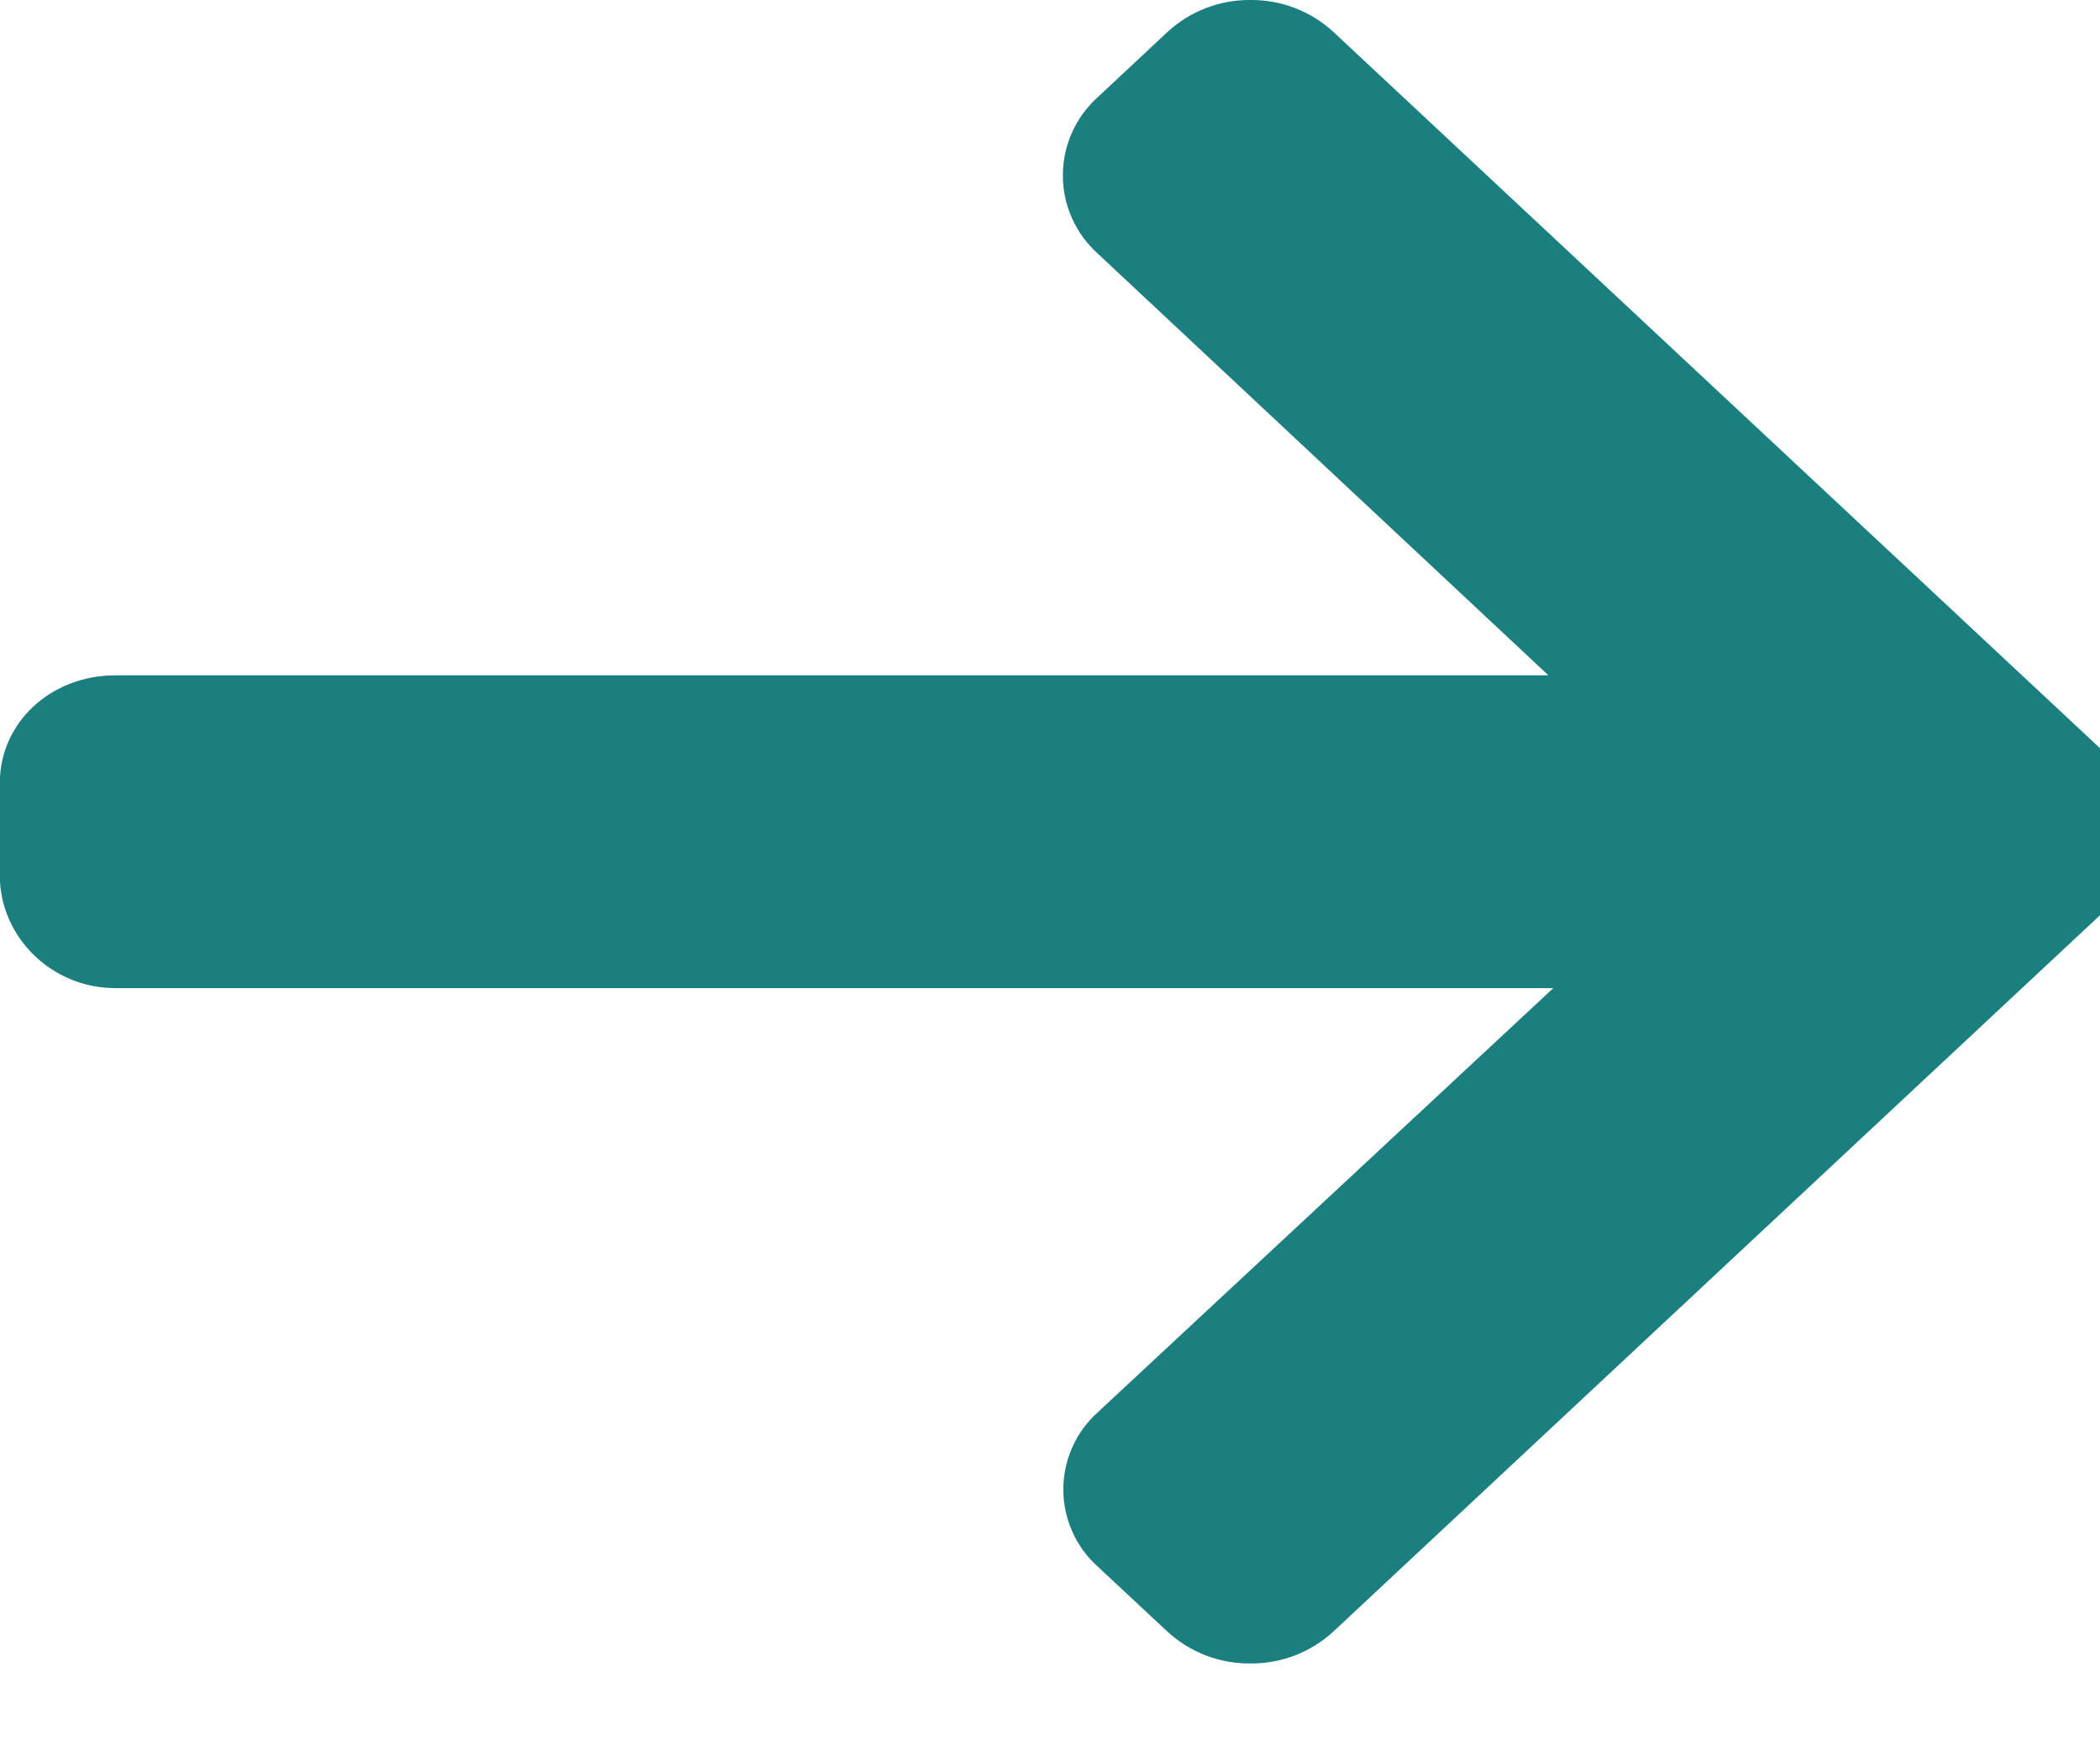
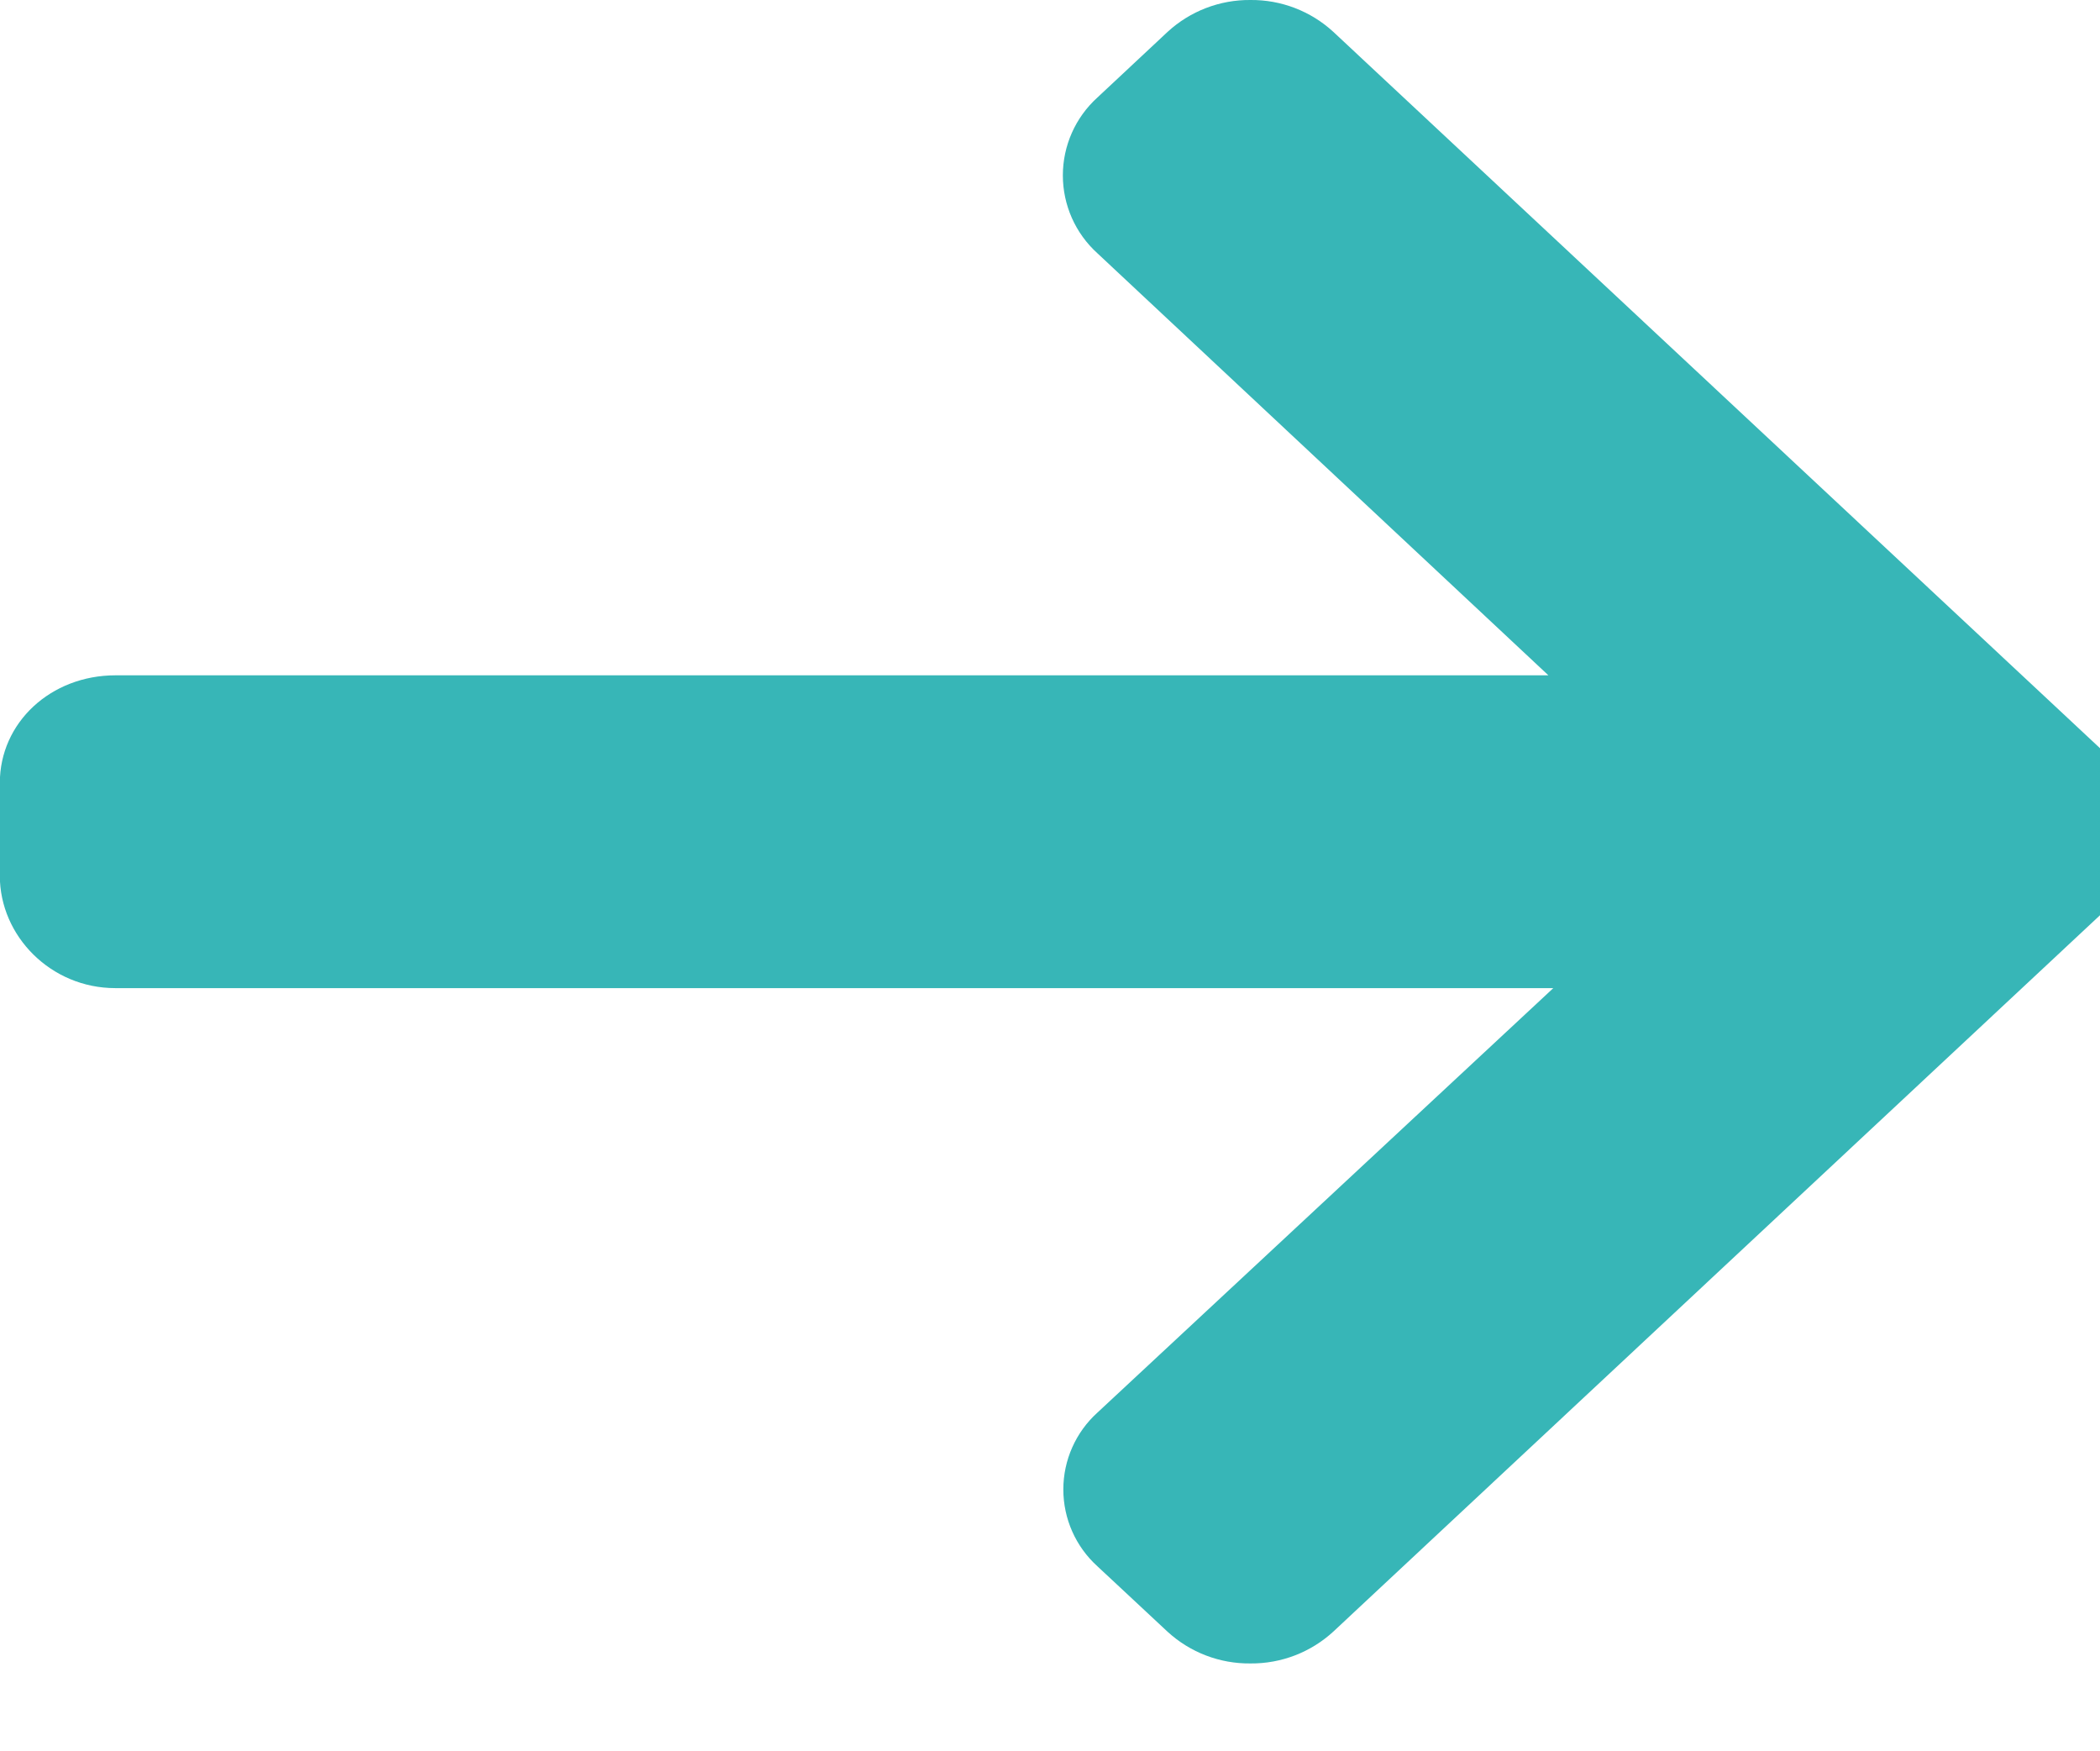
<svg xmlns="http://www.w3.org/2000/svg" width="12" height="10" viewBox="0 0 12 10">
  <g>
    <g>
-       <path fill="#1b7f80" d="M12.036 4.308L7.619.182A.69.69 0 0 0 7.145 0a.69.69 0 0 0-.473.182l-.401.375a.6.6 0 0 0 0 .89l2.577 2.411H.66c-.37 0-.661.27-.661.615v.53c0 .345.292.642.66.642h8.217L6.271 8.07a.592.592 0 0 0 0 .878l.401.374a.689.689 0 0 0 .474.181.69.69 0 0 0 .473-.182l4.417-4.126a.6.6 0 0 0 0-.887z" />
+       <path fill="#37b6b7" d="M12.036 4.308L7.619.182A.69.69 0 0 0 7.145 0a.69.69 0 0 0-.473.182l-.401.375a.6.6 0 0 0 0 .89l2.577 2.411H.66c-.37 0-.661.27-.661.615v.53c0 .345.292.642.66.642h8.217L6.271 8.07a.592.592 0 0 0 0 .878l.401.374a.689.689 0 0 0 .474.181.69.69 0 0 0 .473-.182l4.417-4.126a.6.6 0 0 0 0-.887z" />
    </g>
  </g>
</svg>
